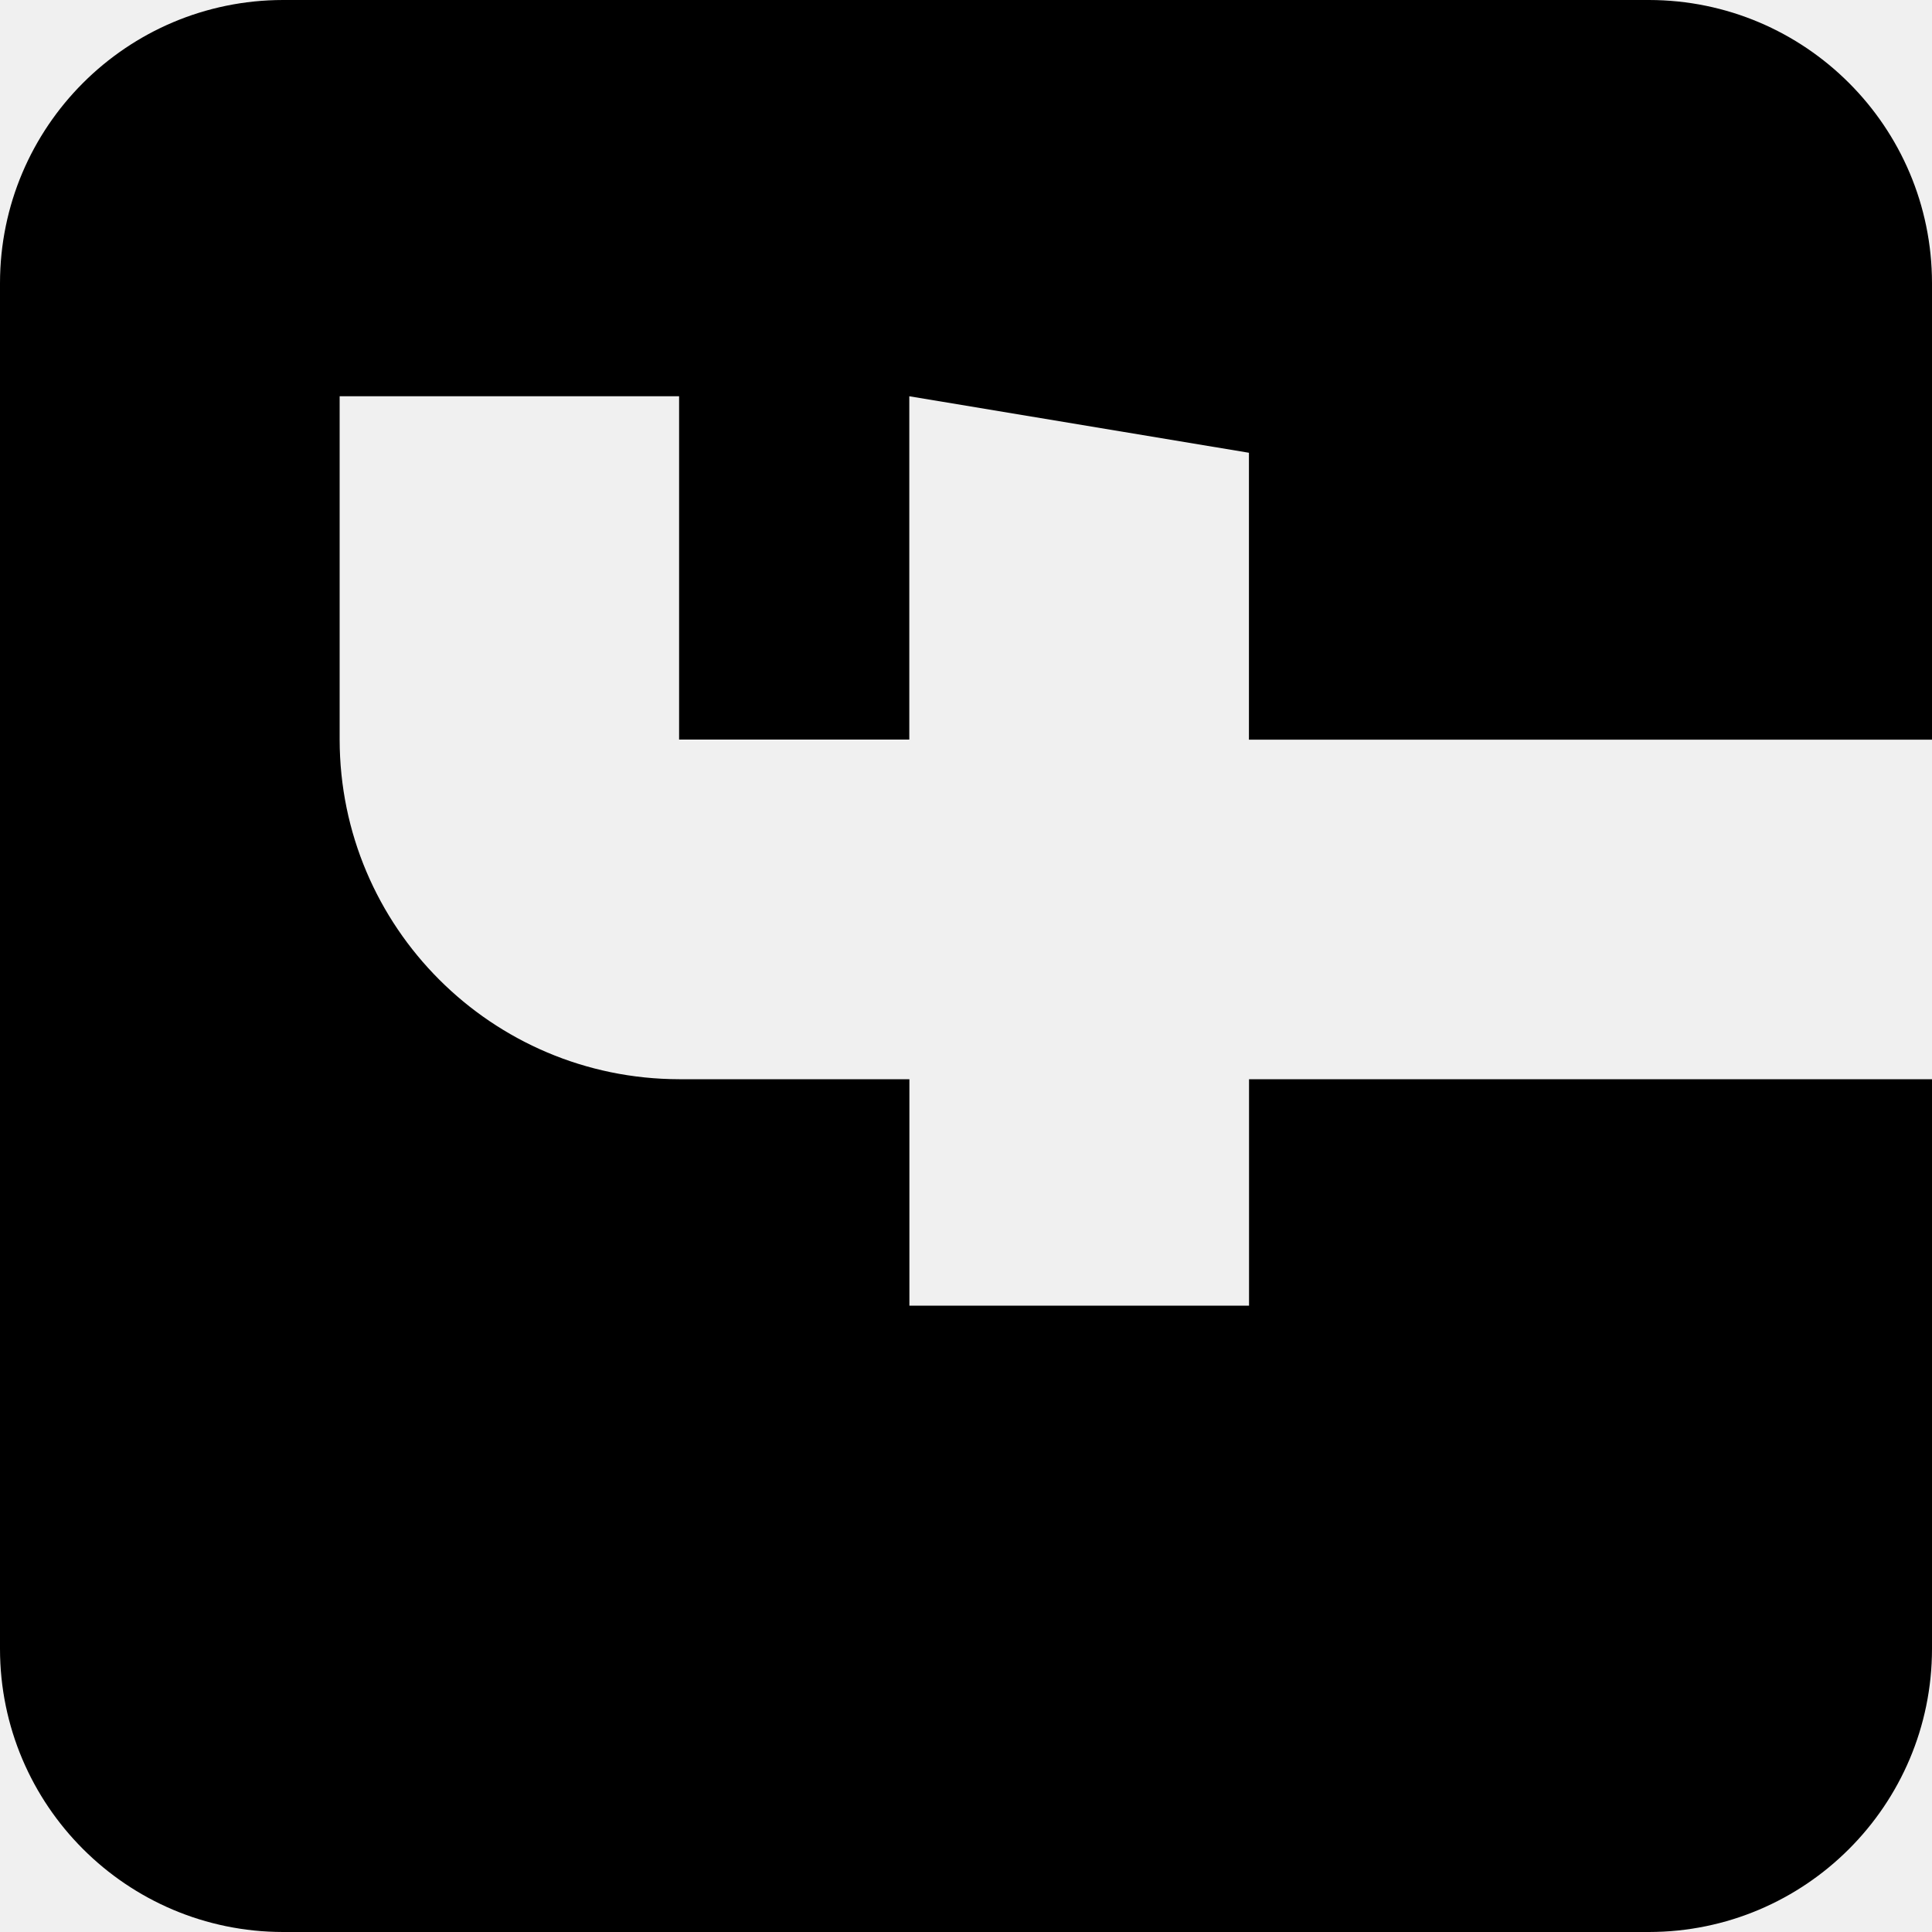
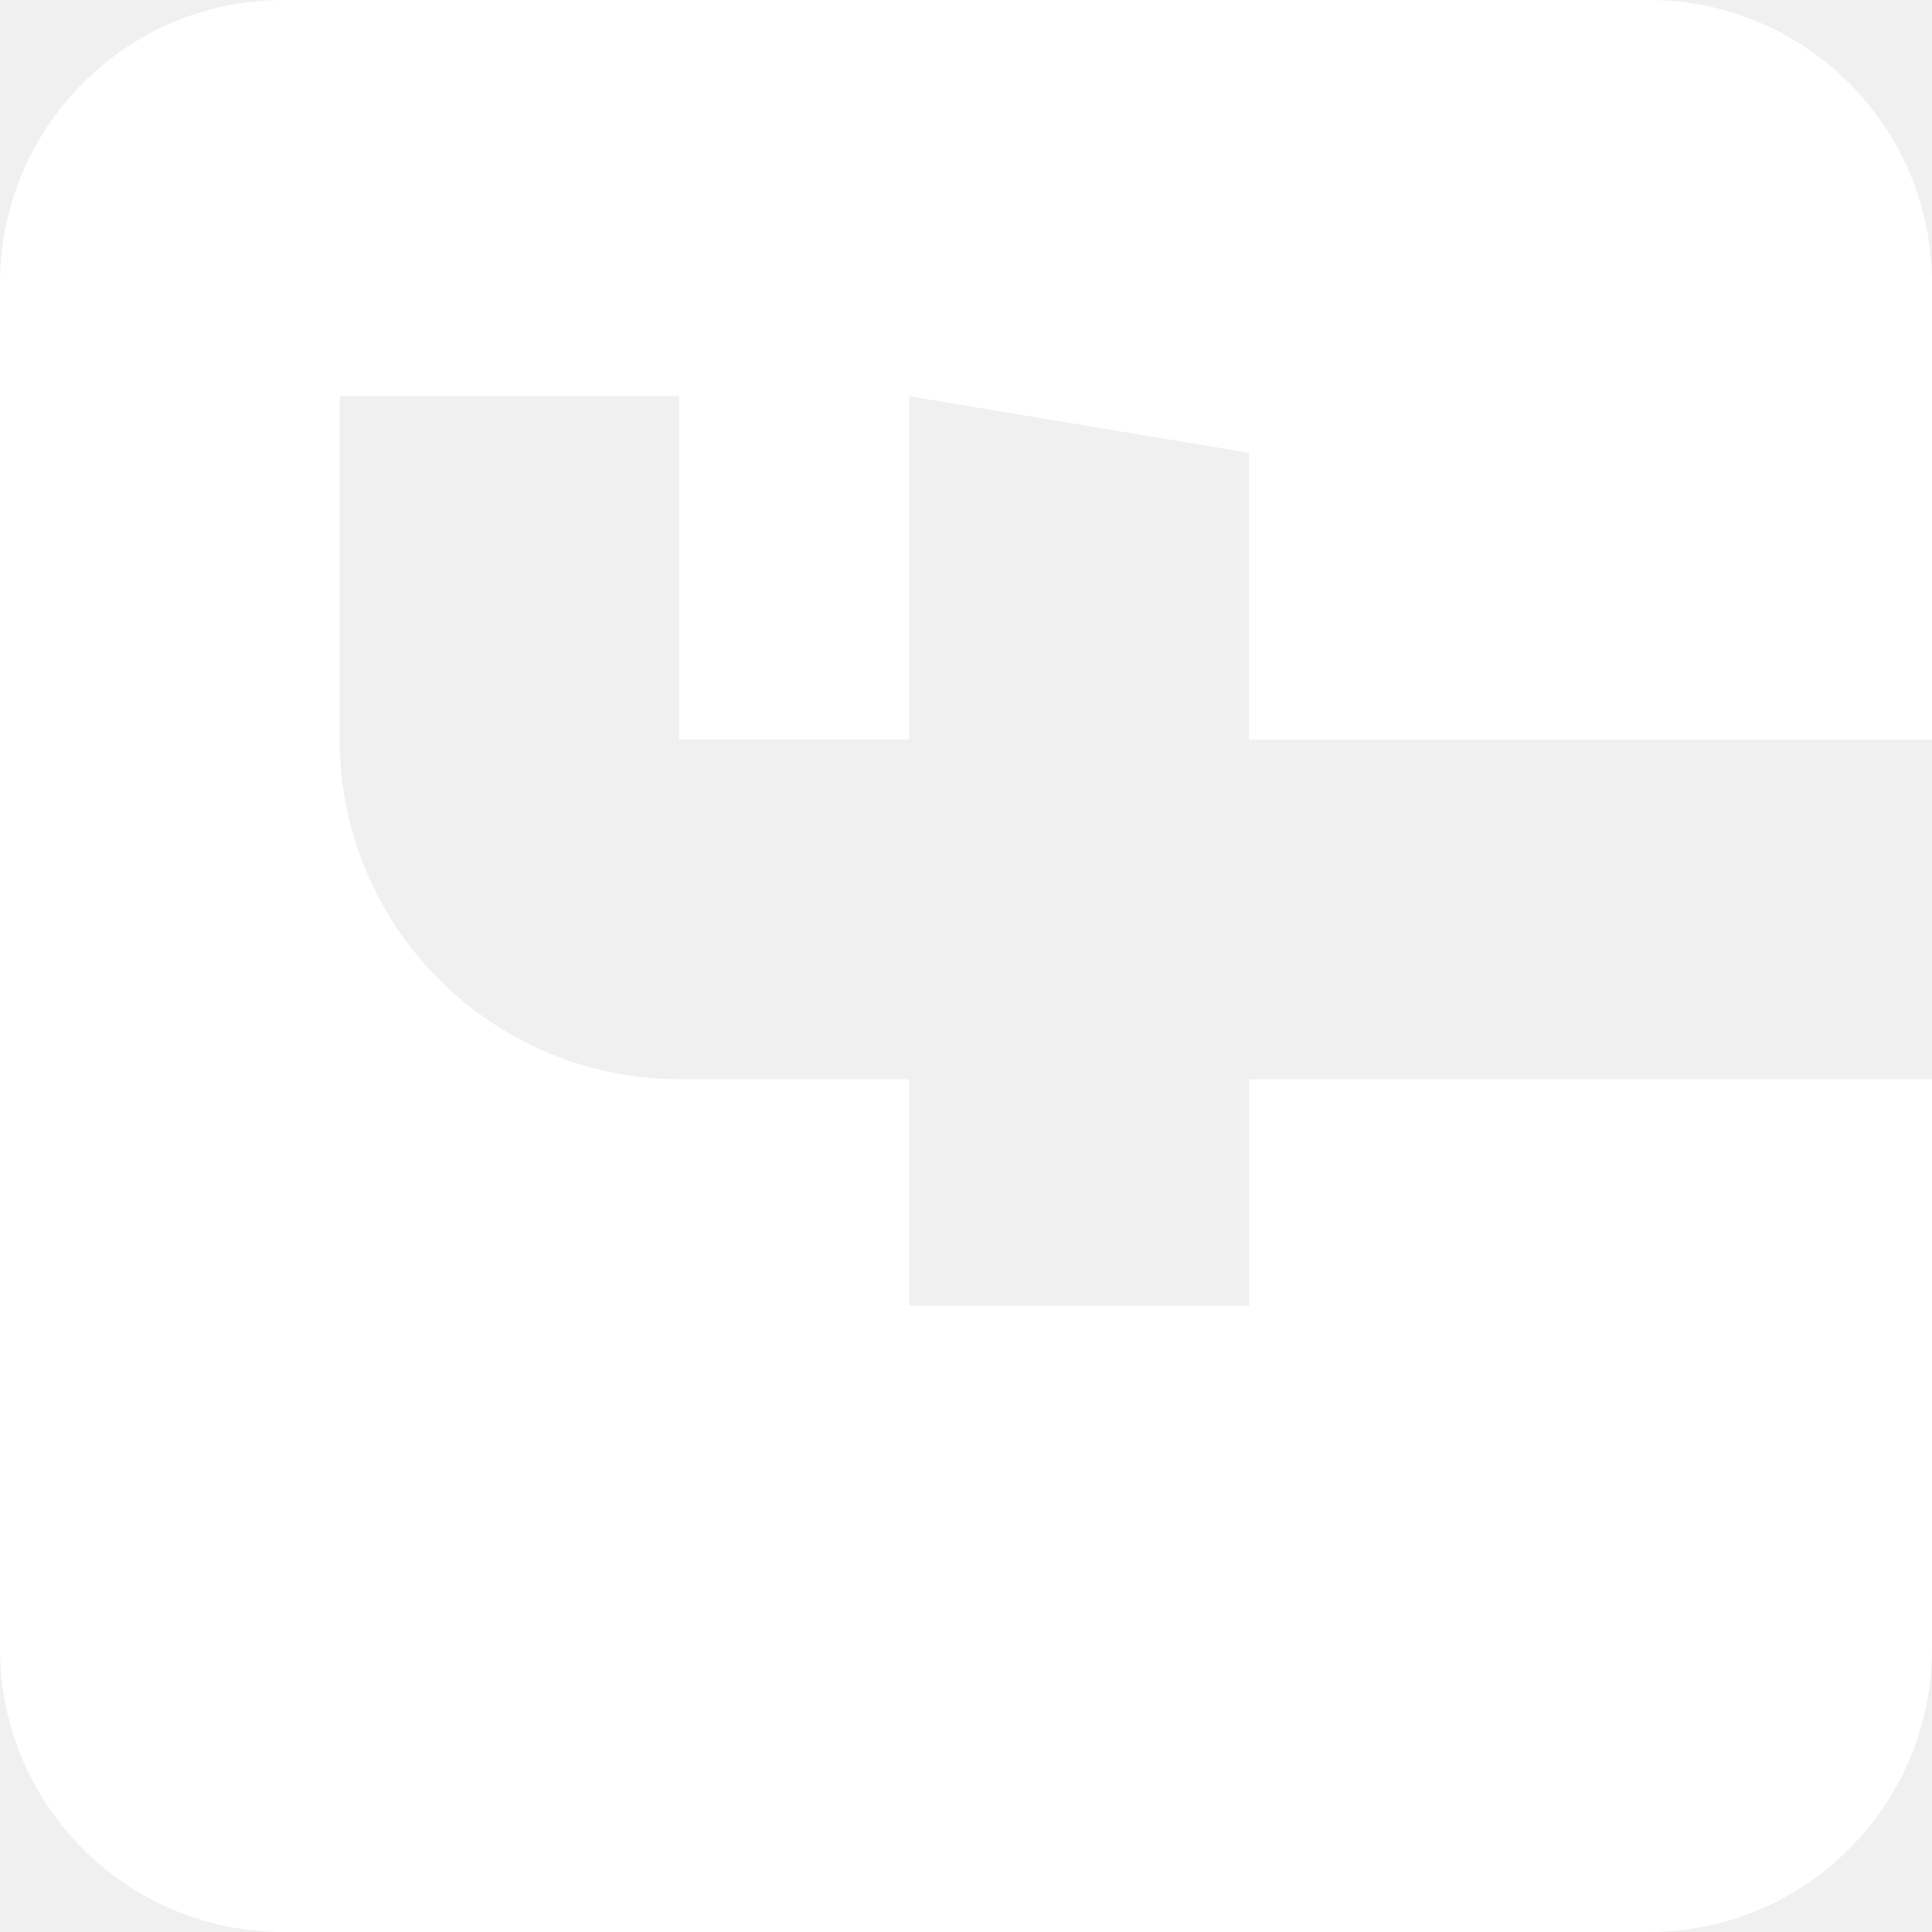
<svg xmlns="http://www.w3.org/2000/svg" width="20" height="20" fill="none">
-   <path d="M0 2.93v14.14A2.933 2.933 0 002.93 20h14.14A2.933 2.933 0 0020 17.07v-5.898h-7.07v2.344H9.414v-2.344H7.031a3.52 3.52 0 01-3.515-3.516V4.102H7.03v3.554h2.383V4.102l3.516.585v2.97H20V2.93A2.933 2.933 0 0017.07 0H2.93A2.933 2.933 0 000 2.93z" fill="#000" />
+   <path d="M0 2.93v14.14A2.933 2.933 0 002.93 20h14.14A2.933 2.933 0 0020 17.07v-5.898h-7.07v2.344H9.414v-2.344H7.031a3.52 3.52 0 01-3.515-3.516V4.102H7.03v3.554h2.383V4.102l3.516.585v2.97H20V2.93A2.933 2.933 0 0017.07 0H2.93A2.933 2.933 0 000 2.93z" fill="#fff" />
</svg>
